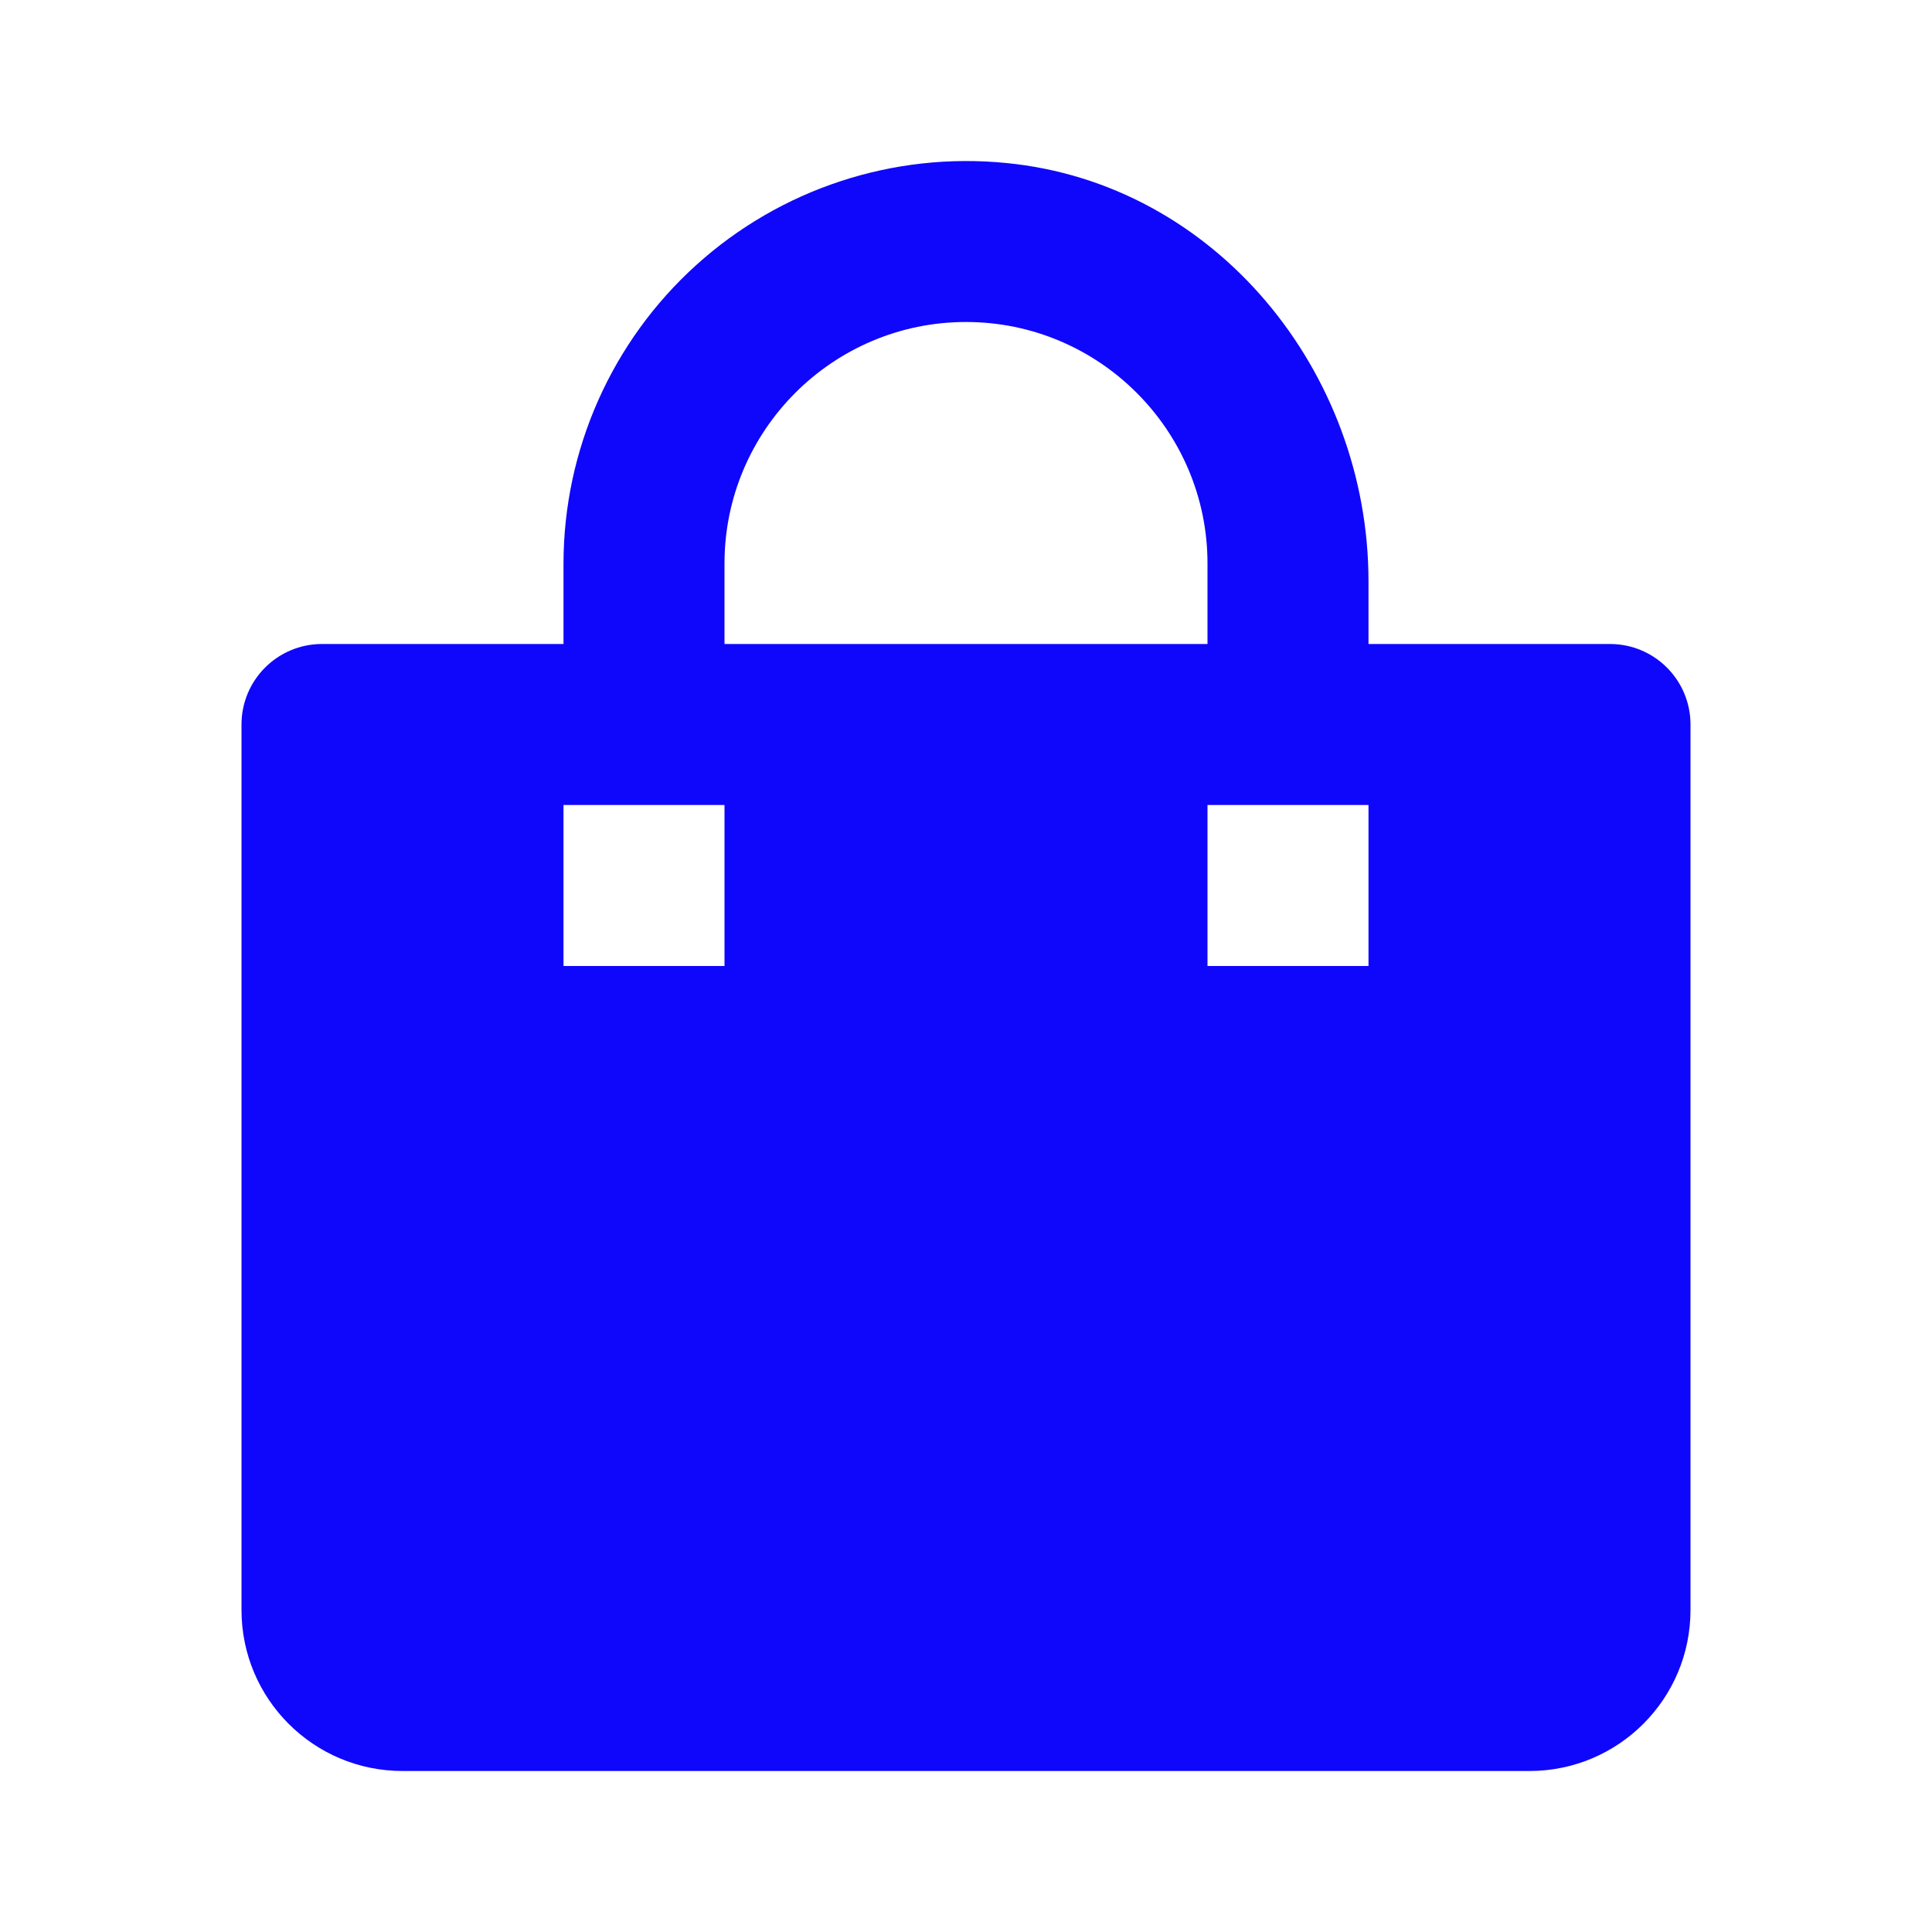
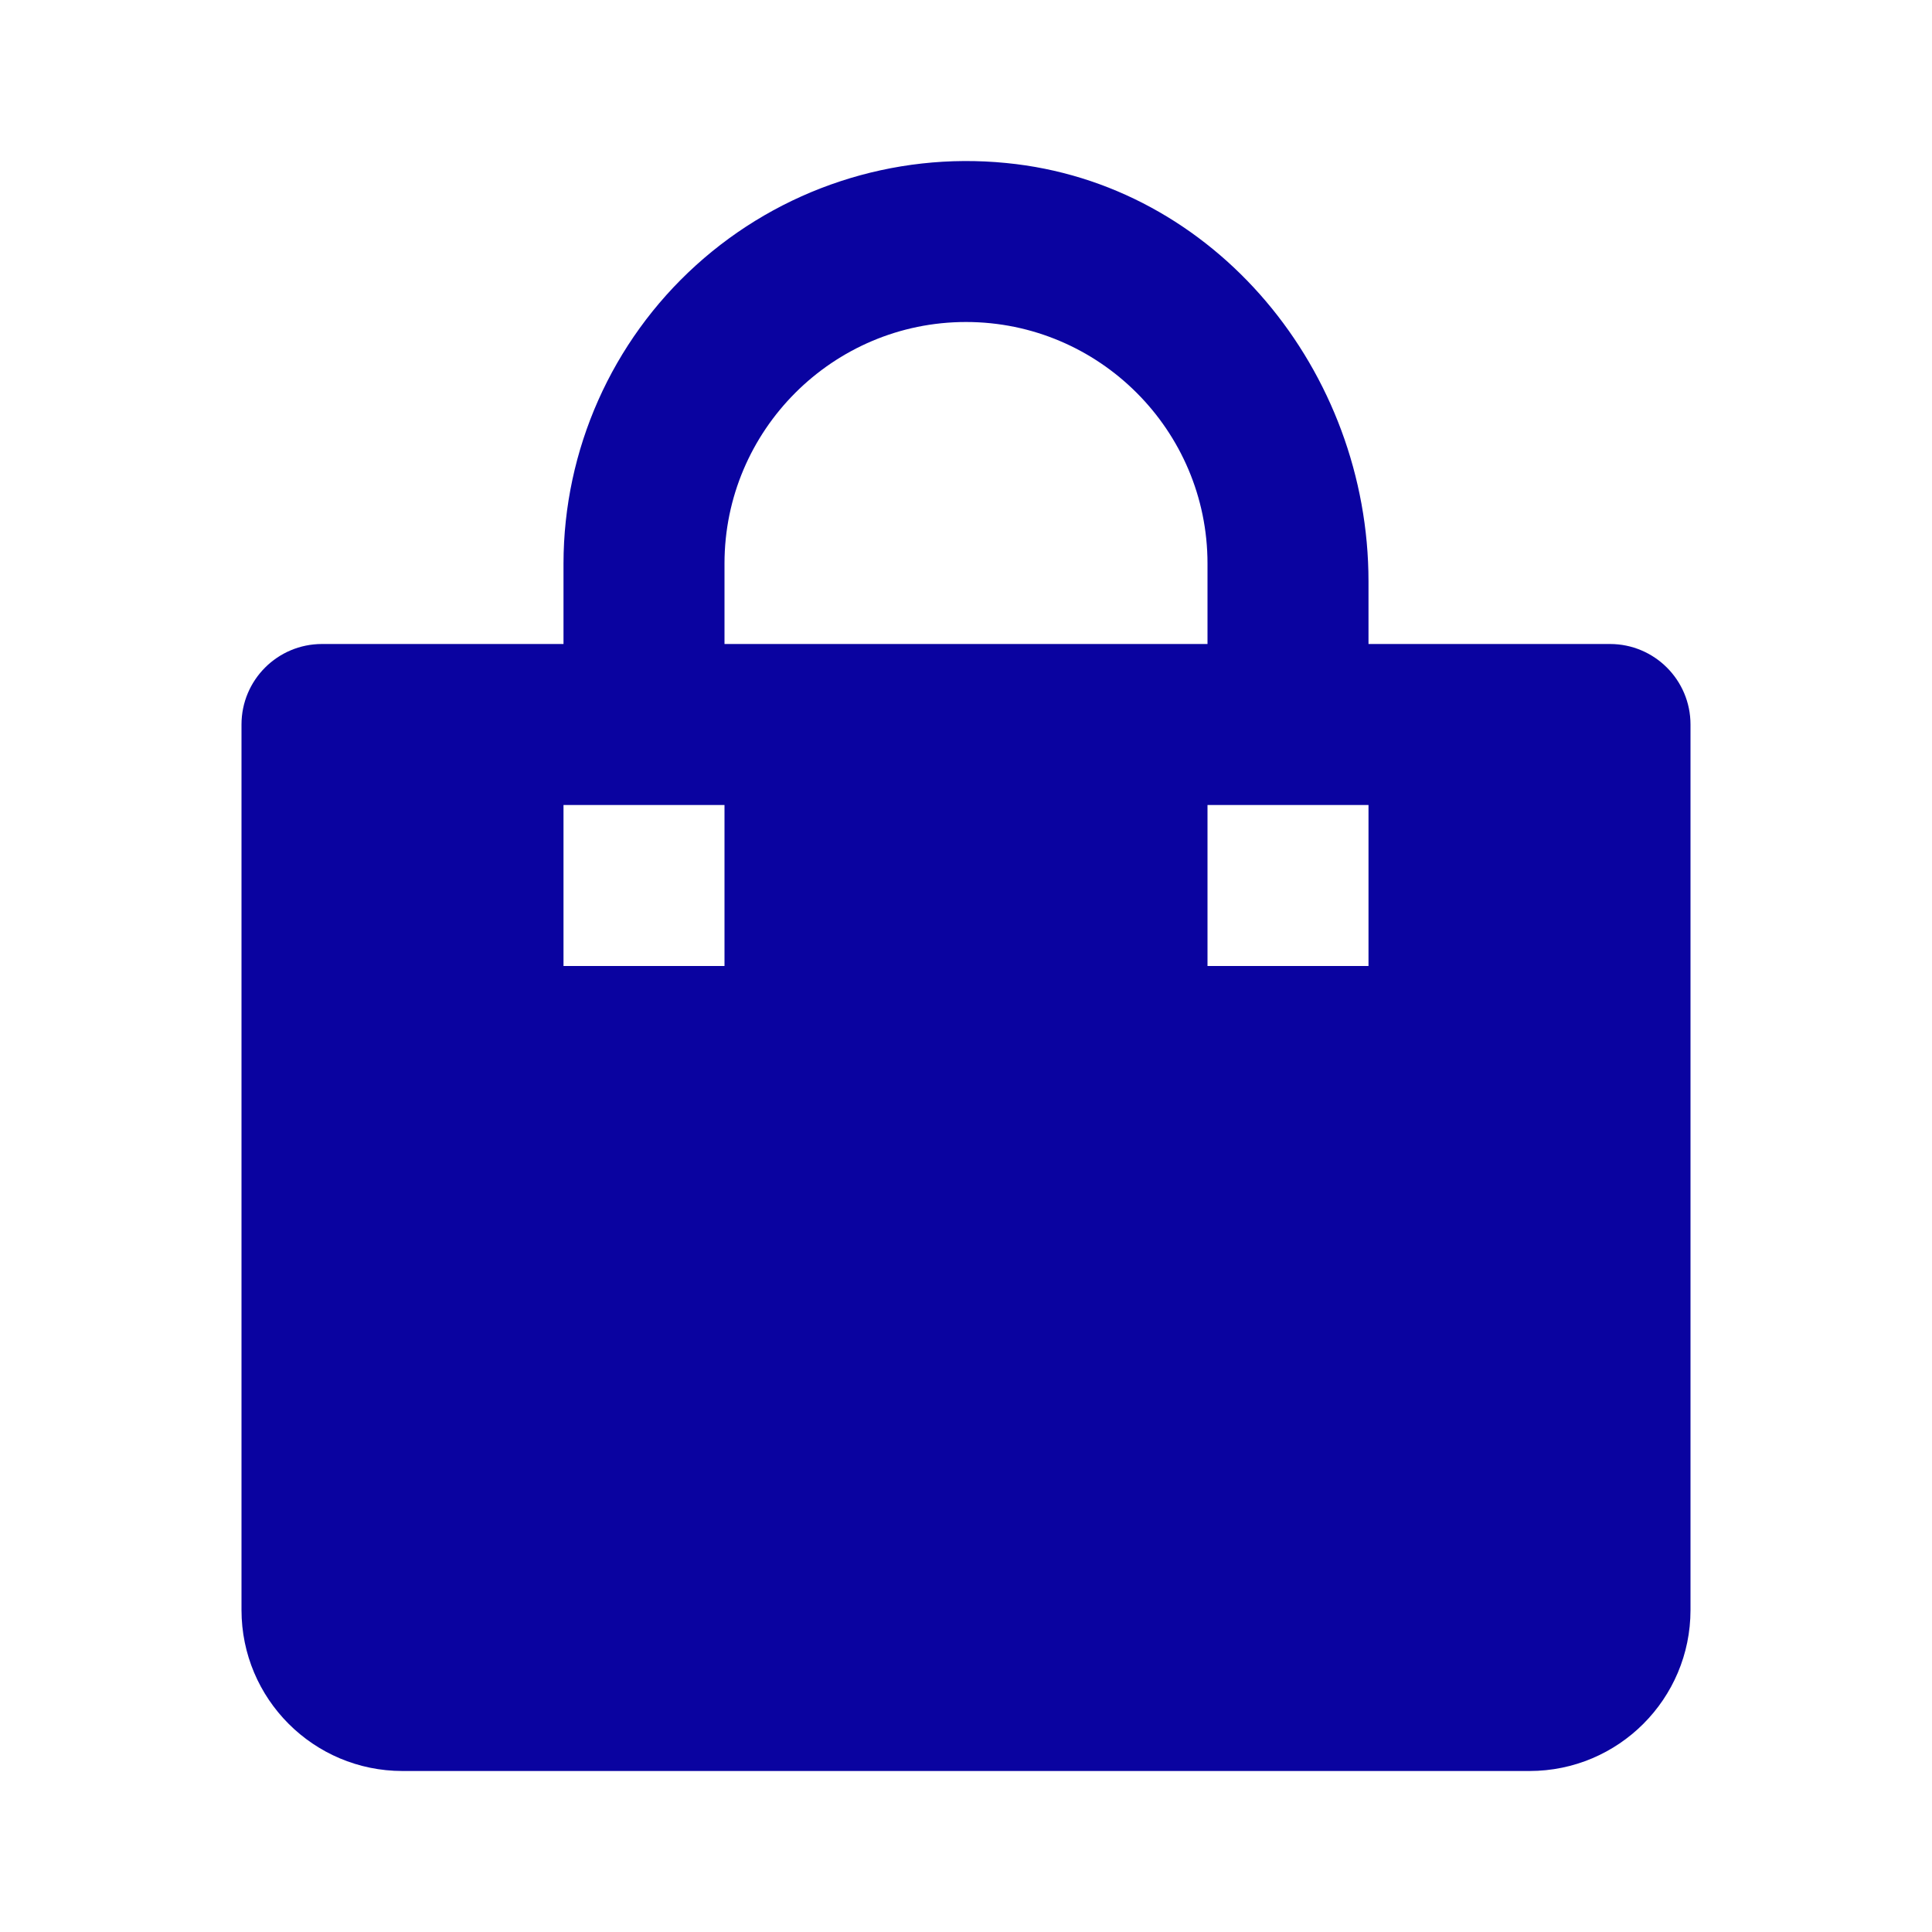
- <svg xmlns="http://www.w3.org/2000/svg" width="28" height="28" viewBox="0 0 24 24" style="fill: #0f07fb;transform: ;msFilter:;">
+ <svg xmlns="http://www.w3.org/2000/svg" width="28" height="28" viewBox="0 0 24 24" style="fill: #0a03a0;transform: ;msFilter:;">
  <path d="M5 22h14a2 2 0 0 0 2-2V9a1 1 0 0 0-1-1h-3v-.777c0-2.609-1.903-4.945-4.5-5.198A5.005 5.005 0 0 0 7 7v1H4a1 1 0 0 0-1 1v11a2 2 0 0 0 2 2zm12-12v2h-2v-2h2zM9 7c0-1.654 1.346-3 3-3s3 1.346 3 3v1H9V7zm-2 3h2v2H7v-2z" />
</svg>
